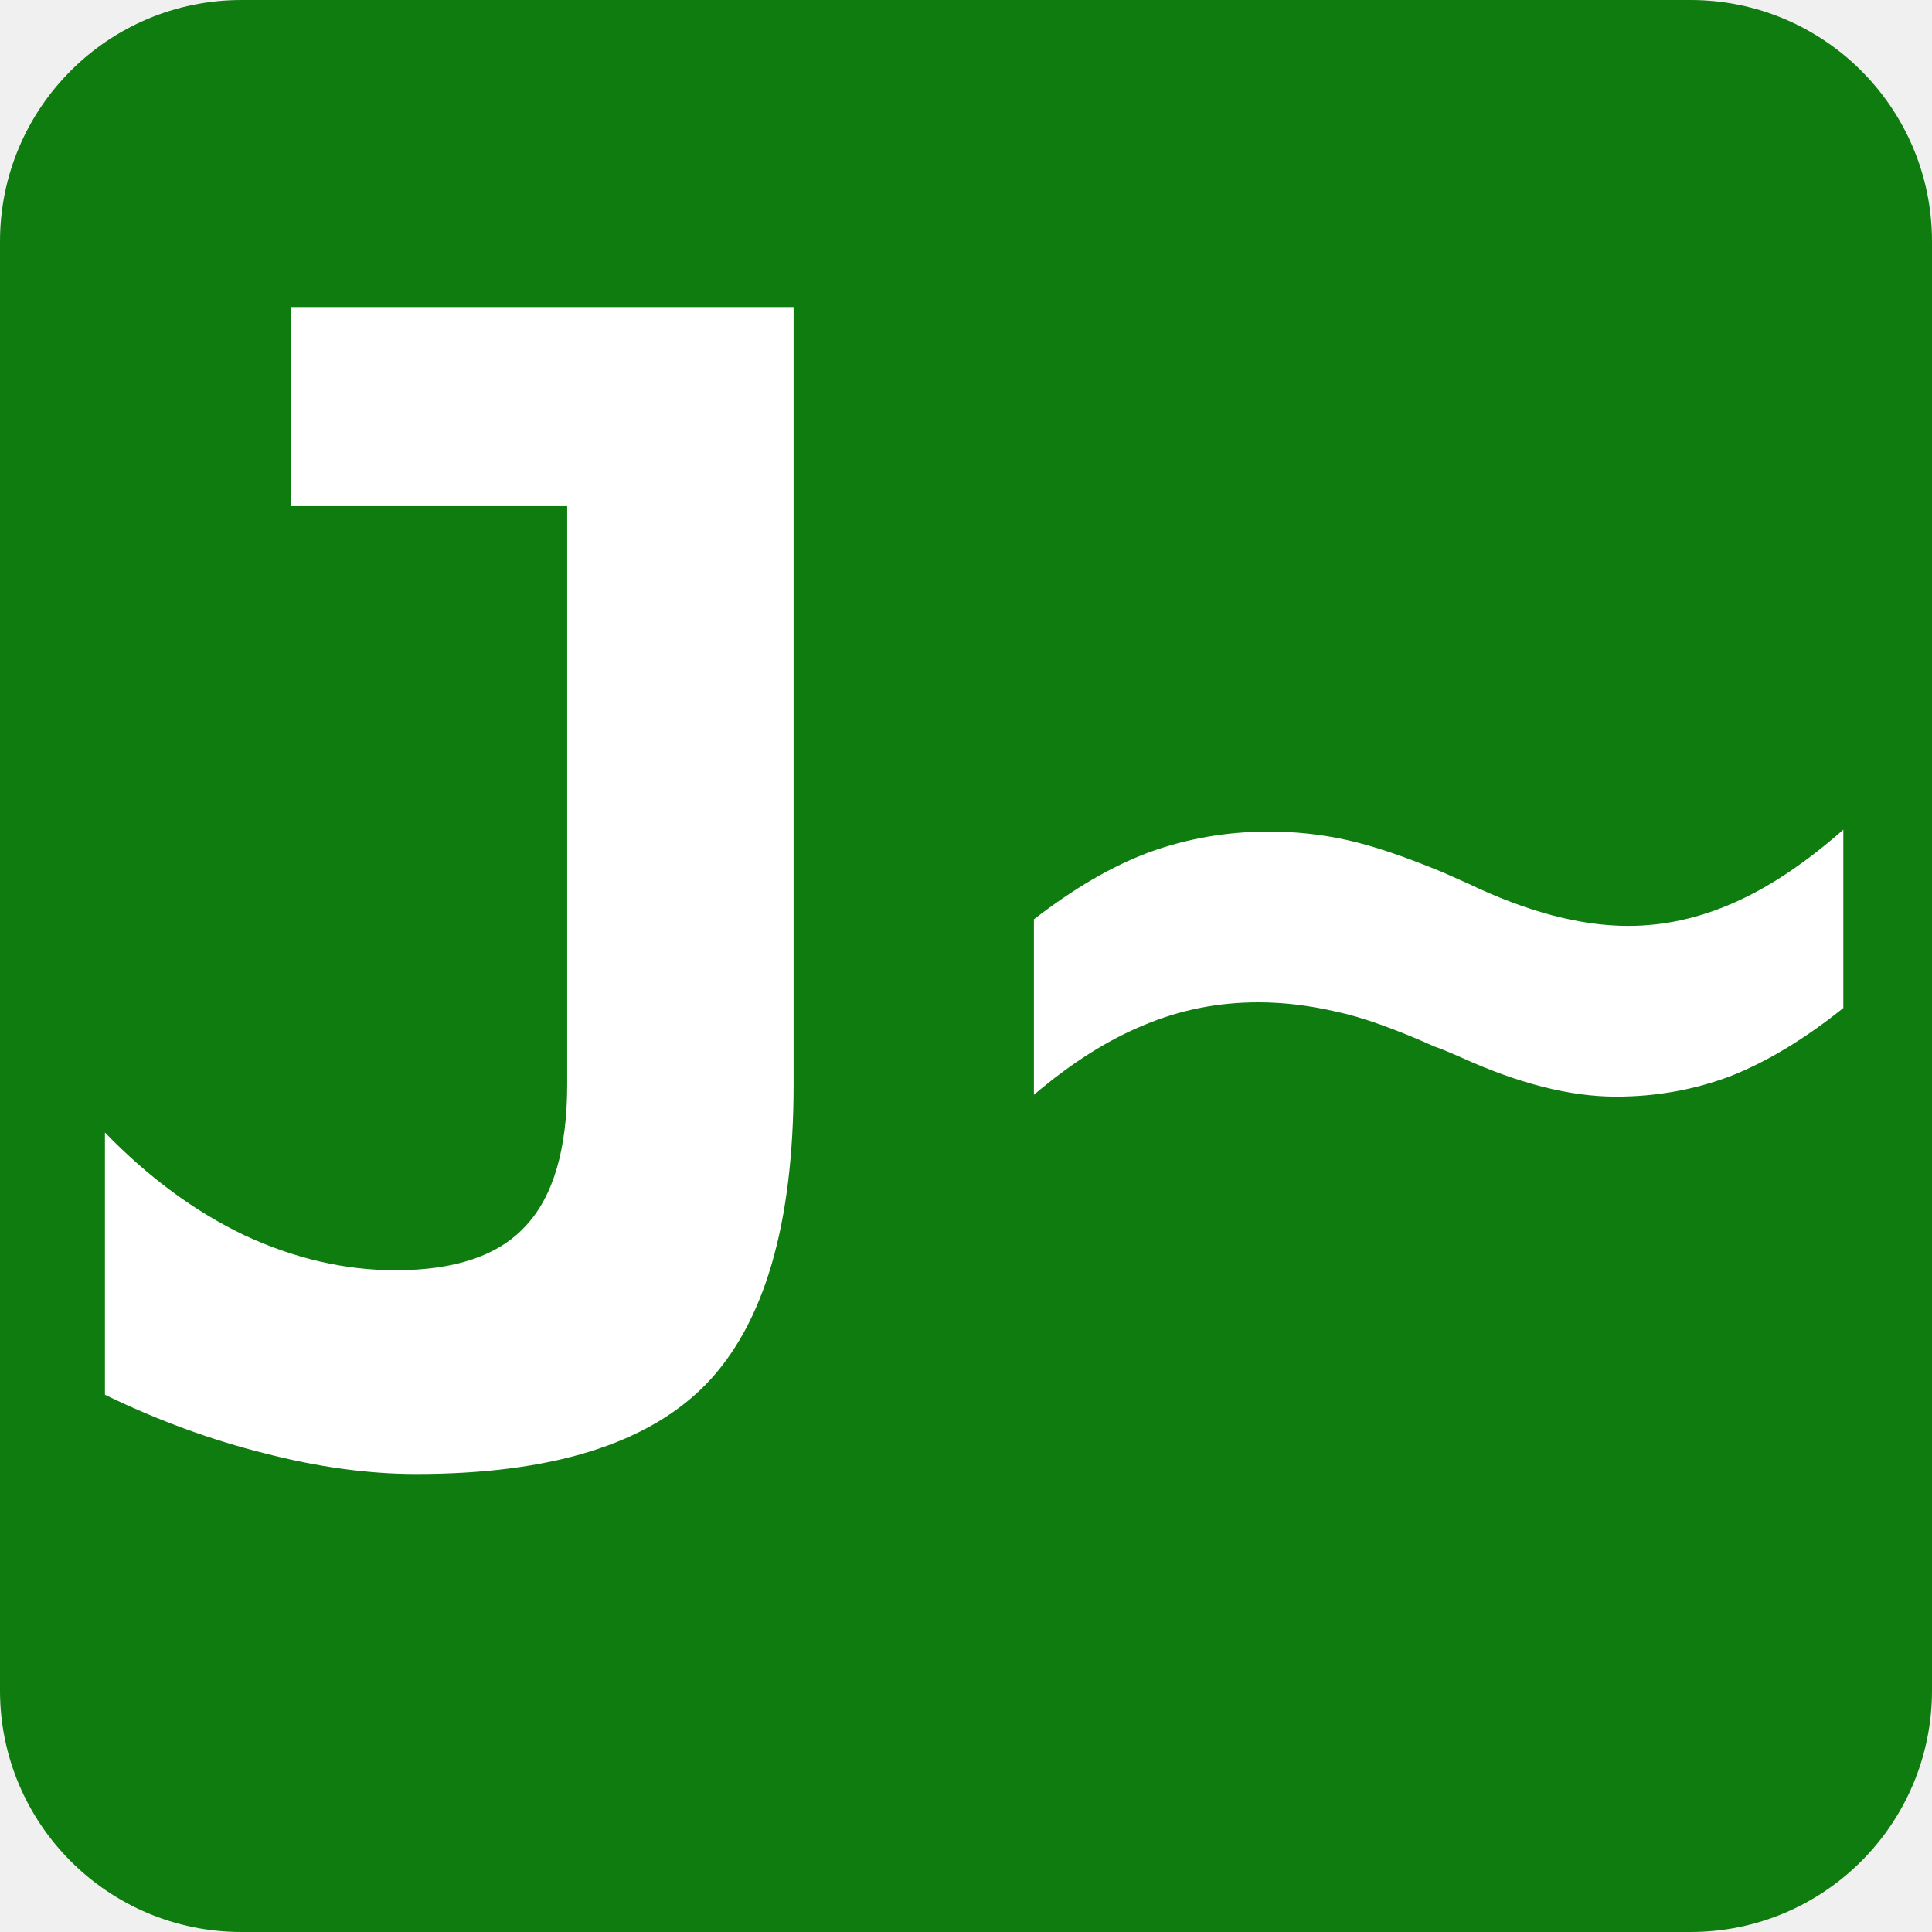
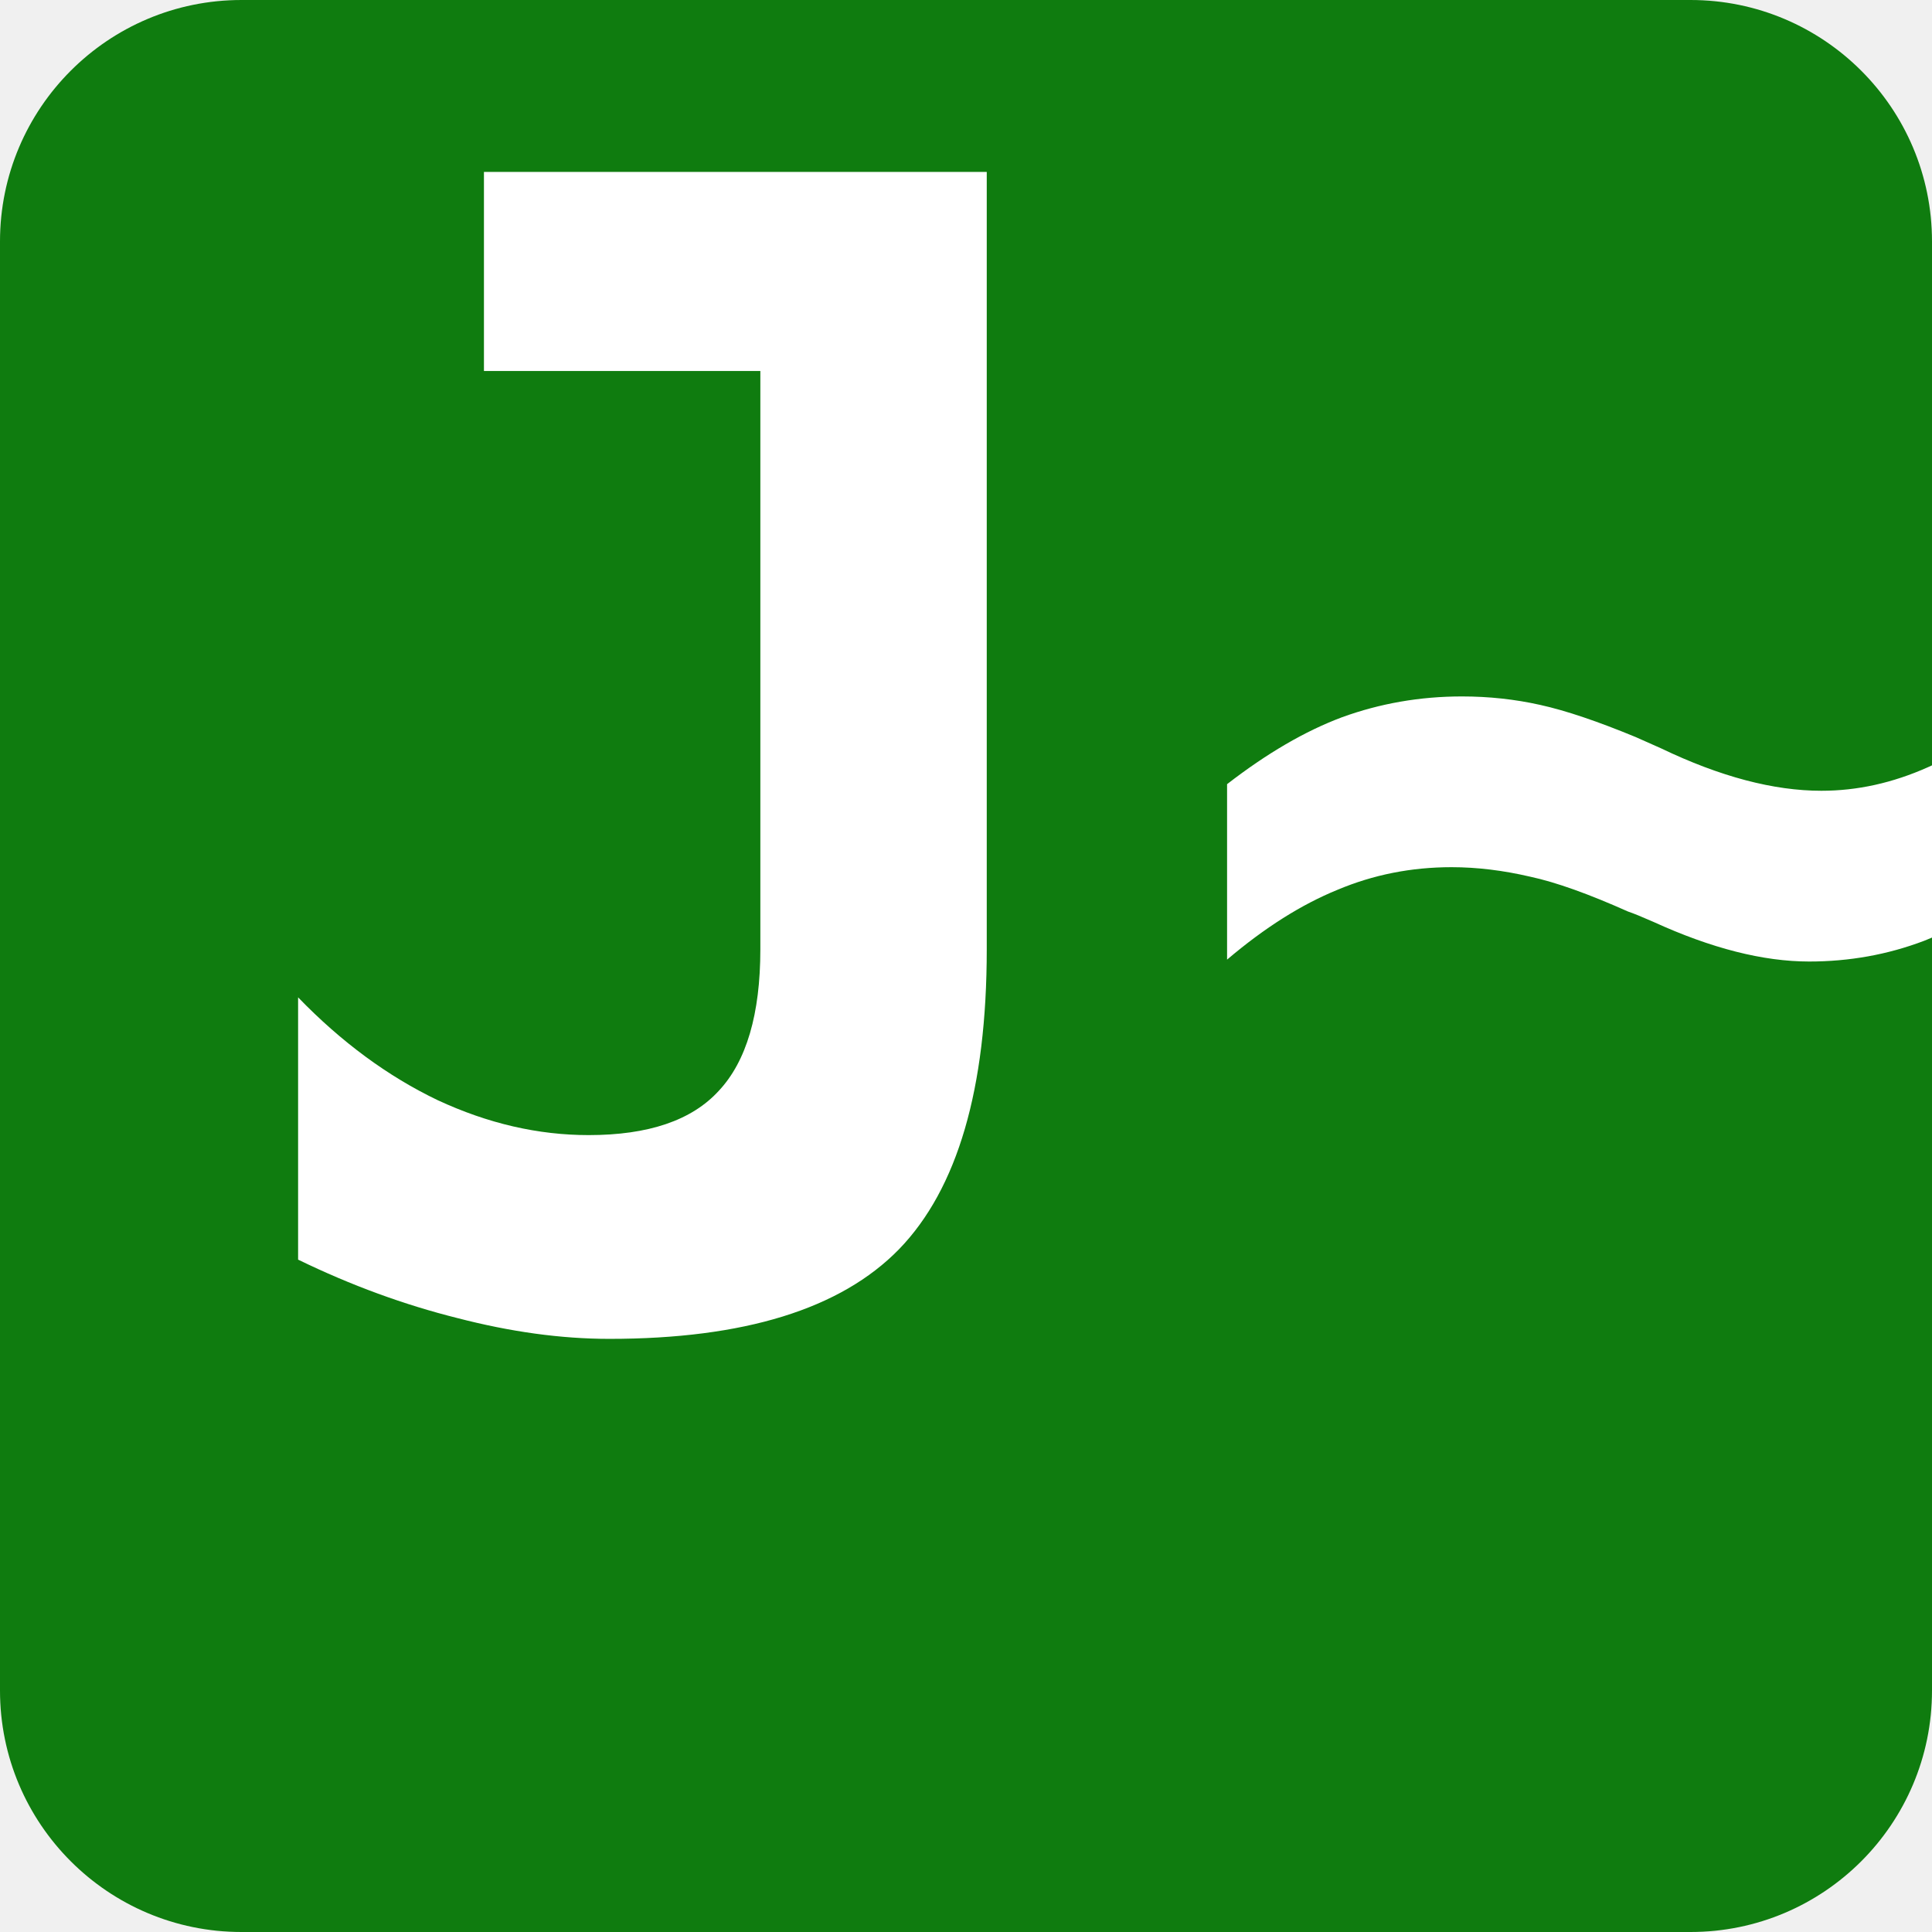
<svg xmlns="http://www.w3.org/2000/svg" width="32" height="32" viewBox="0 0 32 32">
  <rect width="32" height="32" fill="#0f7c0f" rx="4" />
-   <text x="50%" y="47%" dominant-baseline="central" text-anchor="middle" font-family="monospace" font-size="26" font-weight="bold" fill="white">J~</text>
+   <text x="60%" y="40%" dominant-baseline="central" text-anchor="middle" font-family="monospace" font-size="26" font-weight="bold" fill="white">J~</text>
</svg>
